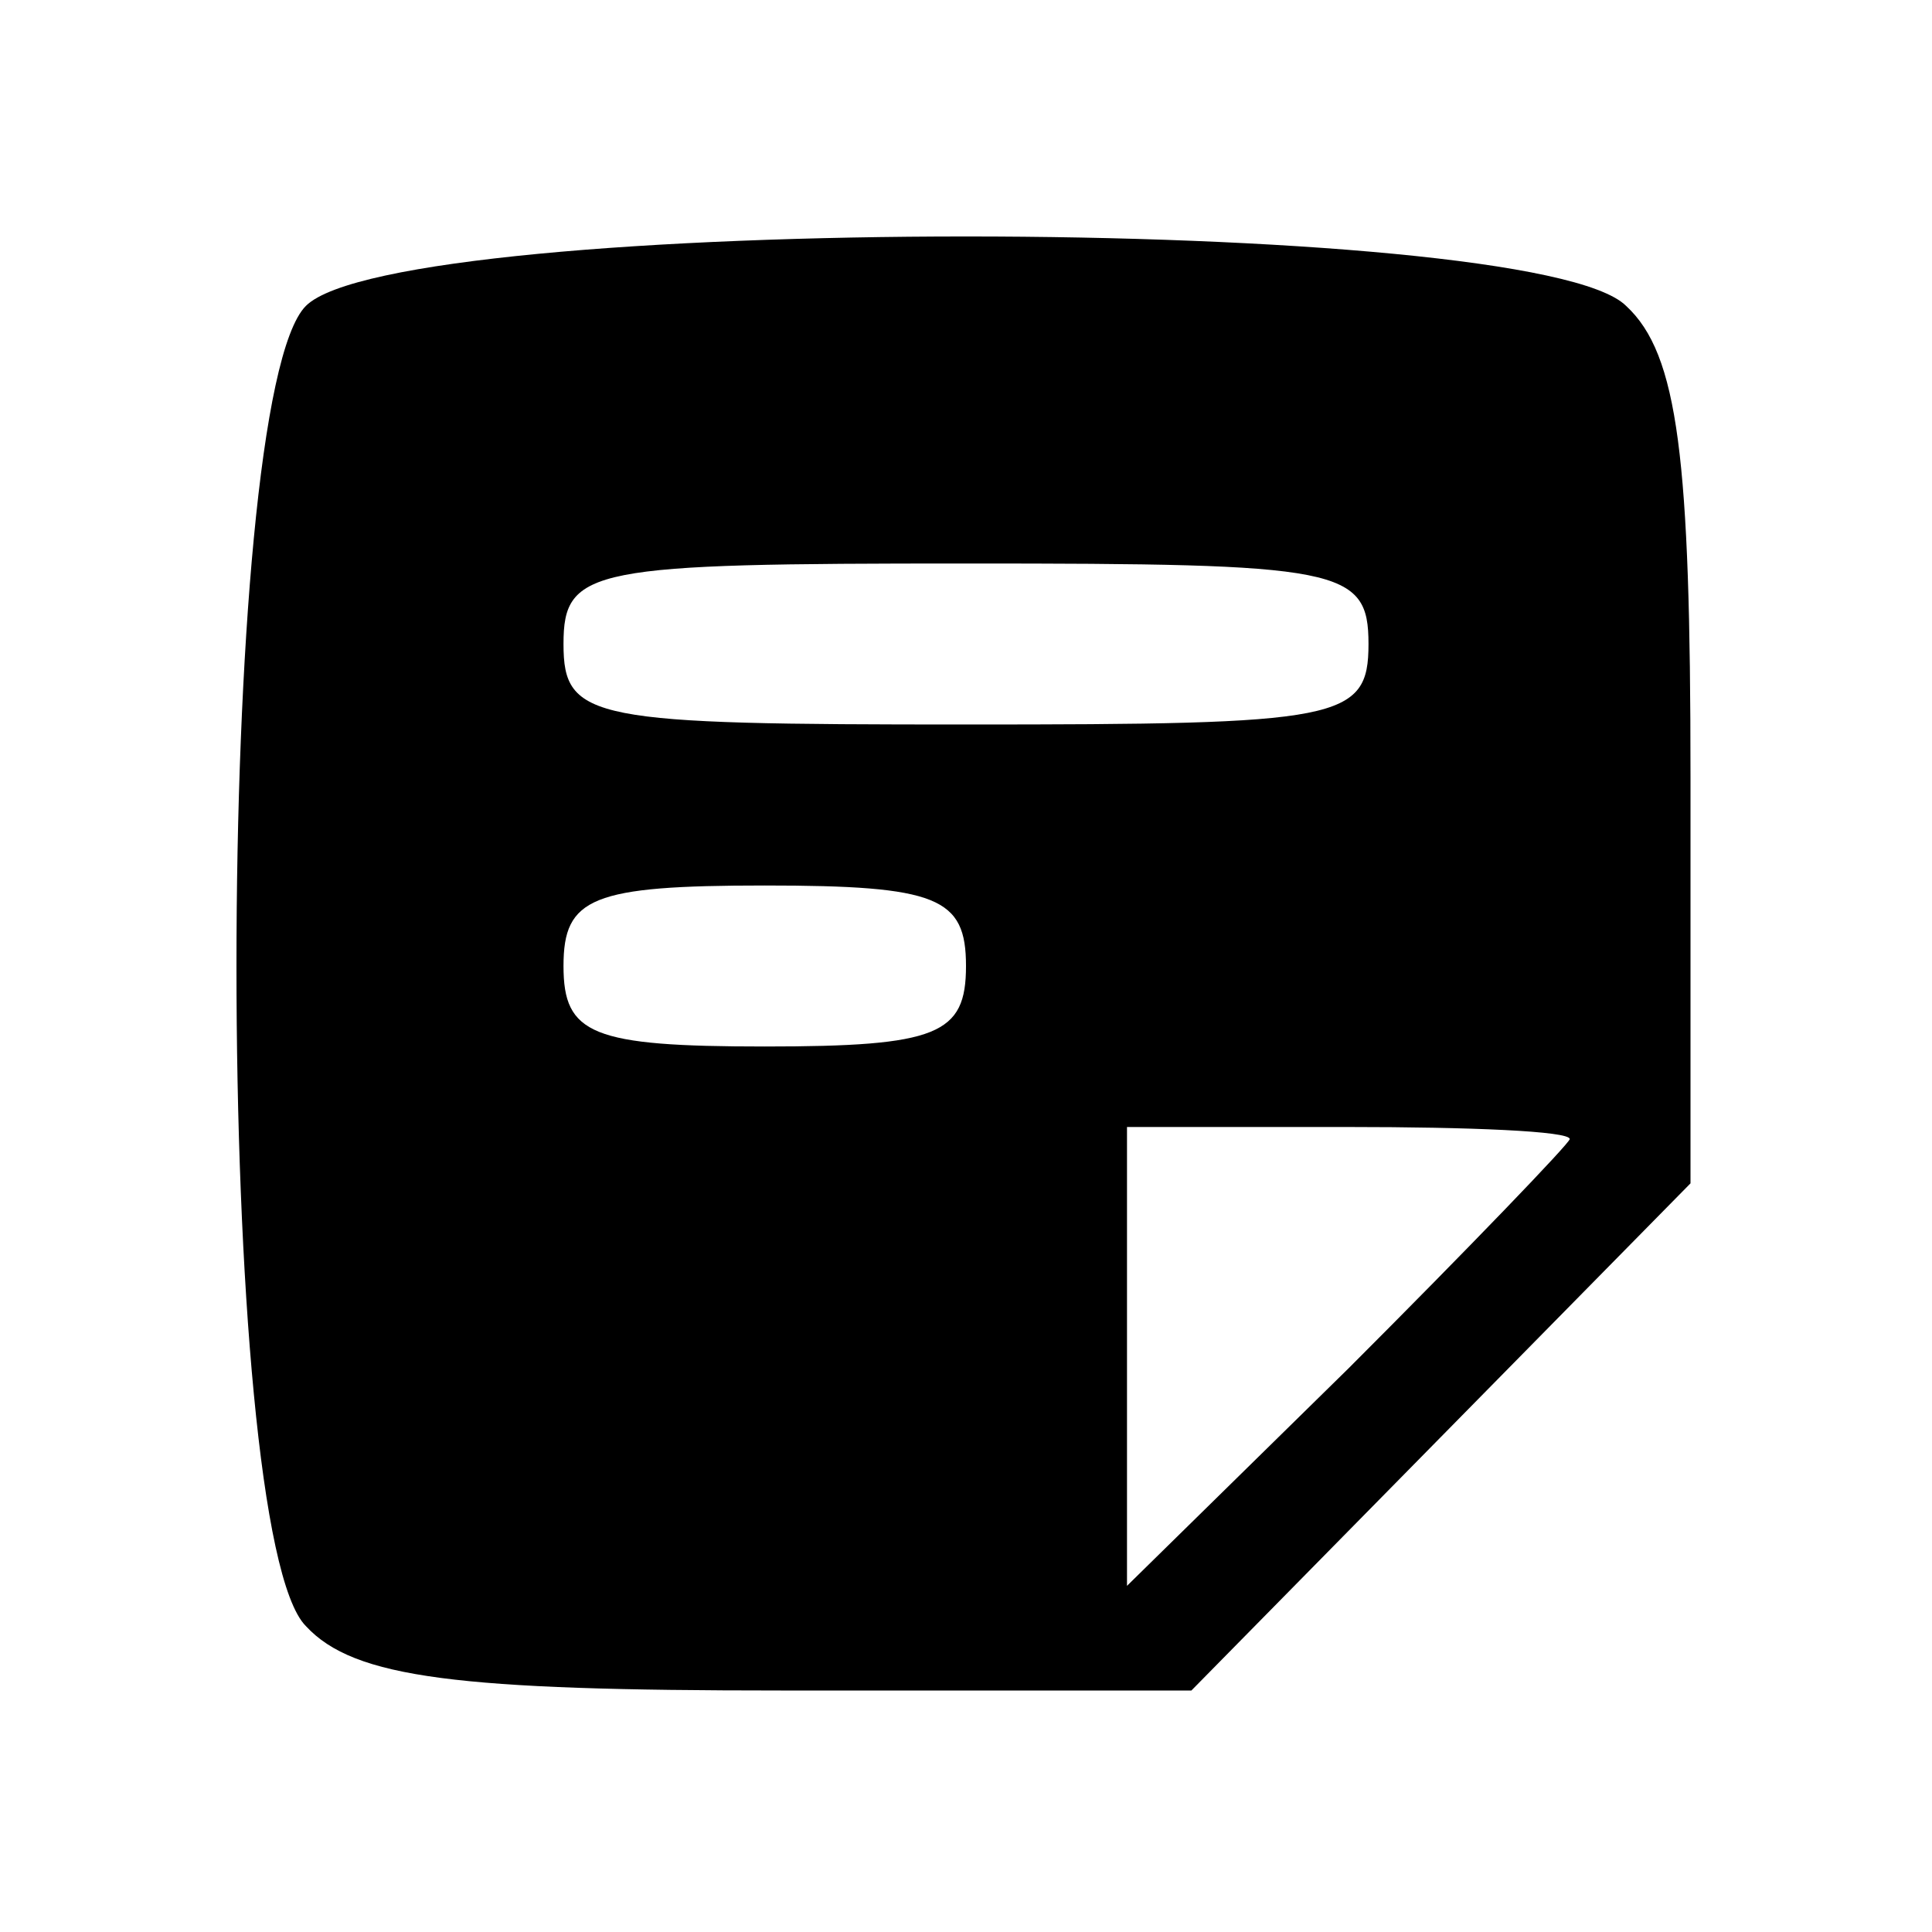
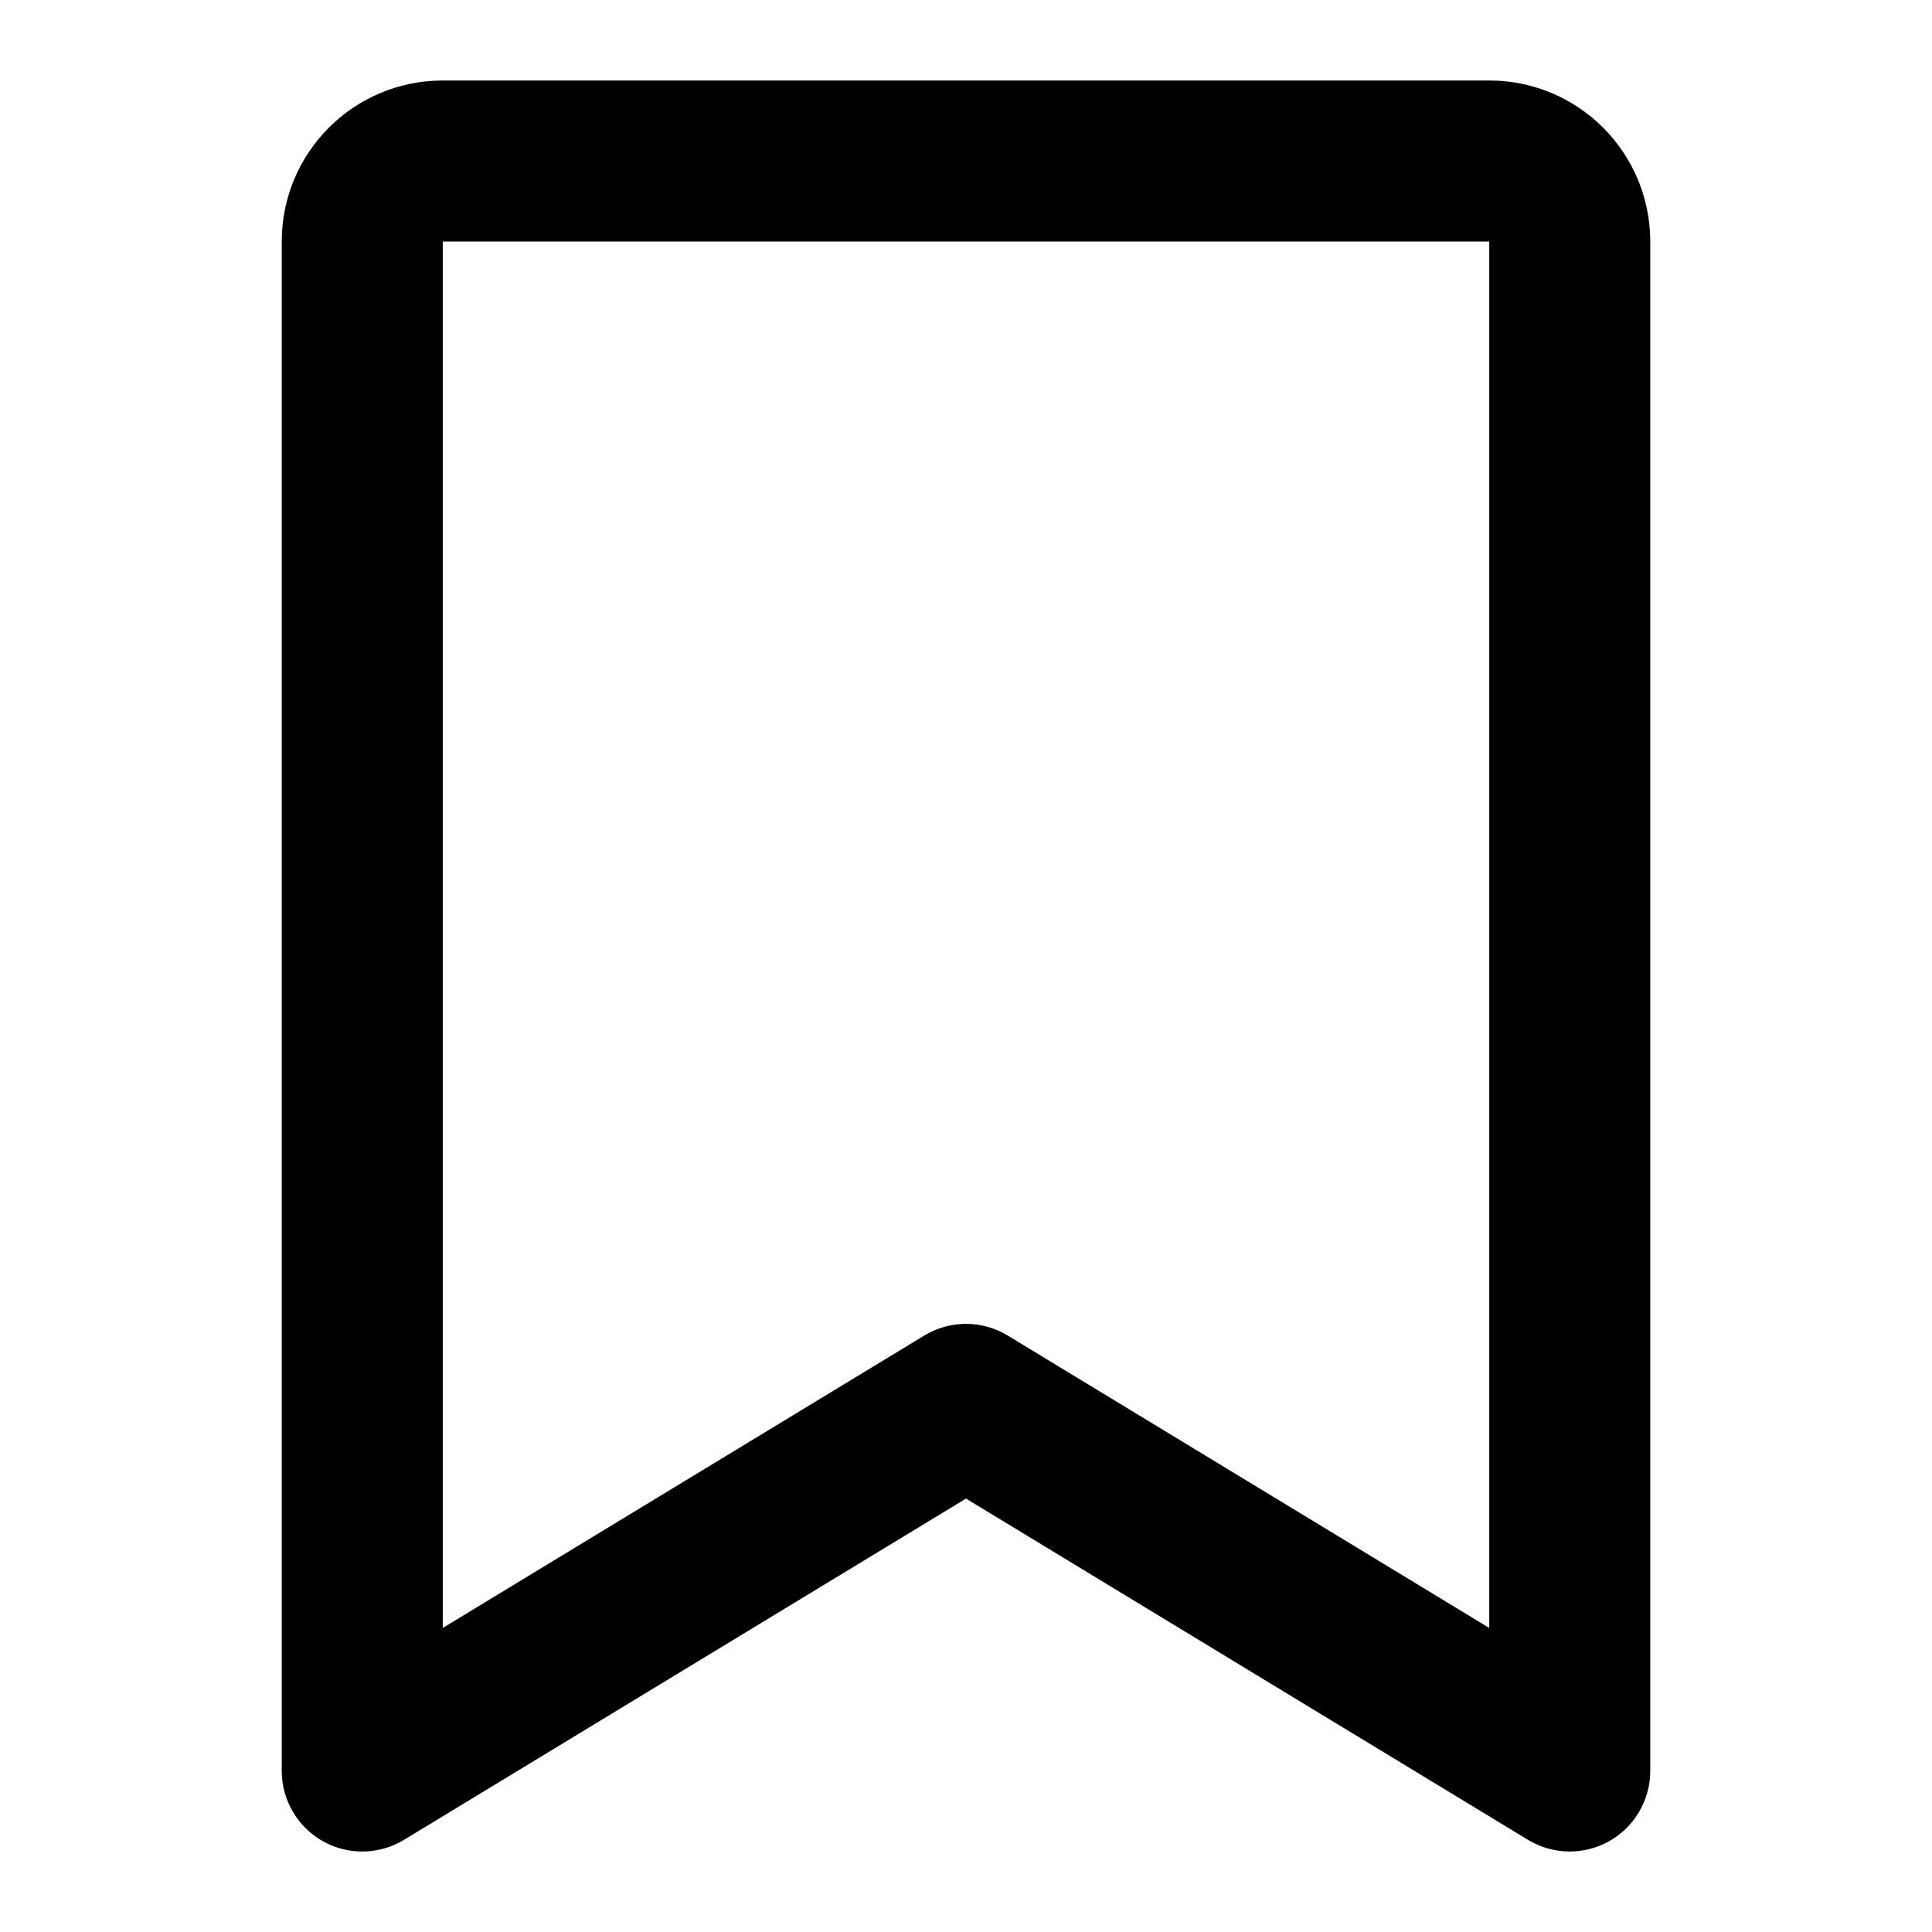
- <svg xmlns="http://www.w3.org/2000/svg" version="1.0" width="48pt" height="48pt" viewBox="0 0 48 48" preserveAspectRatio="xMidYMid meet">
-   <g transform="translate(0,48) scale(0.1,-0.1)" fill="#000000" stroke="none">
-     <path d="M76 404 c-23 -23 -23 -305 0 -328 12 -13 38 -16 118 -16 l102 0 62 63 62 63 0 101 c0 79 -3 105 -16 117 -23 23 -305 23 -328 0z m264 -84 c0 -19 -7 -20 -100 -20 -93 0 -100 1 -100 20 0 19 7 20 100 20 93 0 100 -1 100 -20z m-100 -80 c0 -17 -7 -20 -50 -20 -43 0 -50 3 -50 20 0 17 7 20 50 20 43 0 50 -3 50 -20z m150 -43 c0 -1 -25 -27 -55 -57 l-55 -54 0 57 0 57 55 0 c30 0 55 -1 55 -3z" />
-   </g>
+ <svg xmlns="http://www.w3.org/2000/svg" width="800px" height="800px" viewBox="0 0 24 24" fill="none">
+   <path fill-rule="evenodd" clip-rule="evenodd" d="M3.5 3C3.5 1.895 4.395 1 5.5 1H18.5C19.605 1 20.5 1.895 20.5 3V22C20.5 22.361 20.305 22.694 19.99 22.872C19.676 23.049 19.29 23.042 18.981 22.855L12 18.616L5.019 22.855C4.71 23.042 4.324 23.049 4.01 22.872C3.695 22.694 3.5 22.361 3.5 22V3ZM18.5 3L5.5 3V20.223L11.481 16.591C11.8 16.397 12.2 16.397 12.519 16.591L18.5 20.223V3Z" fill="#000000" />
</svg>
